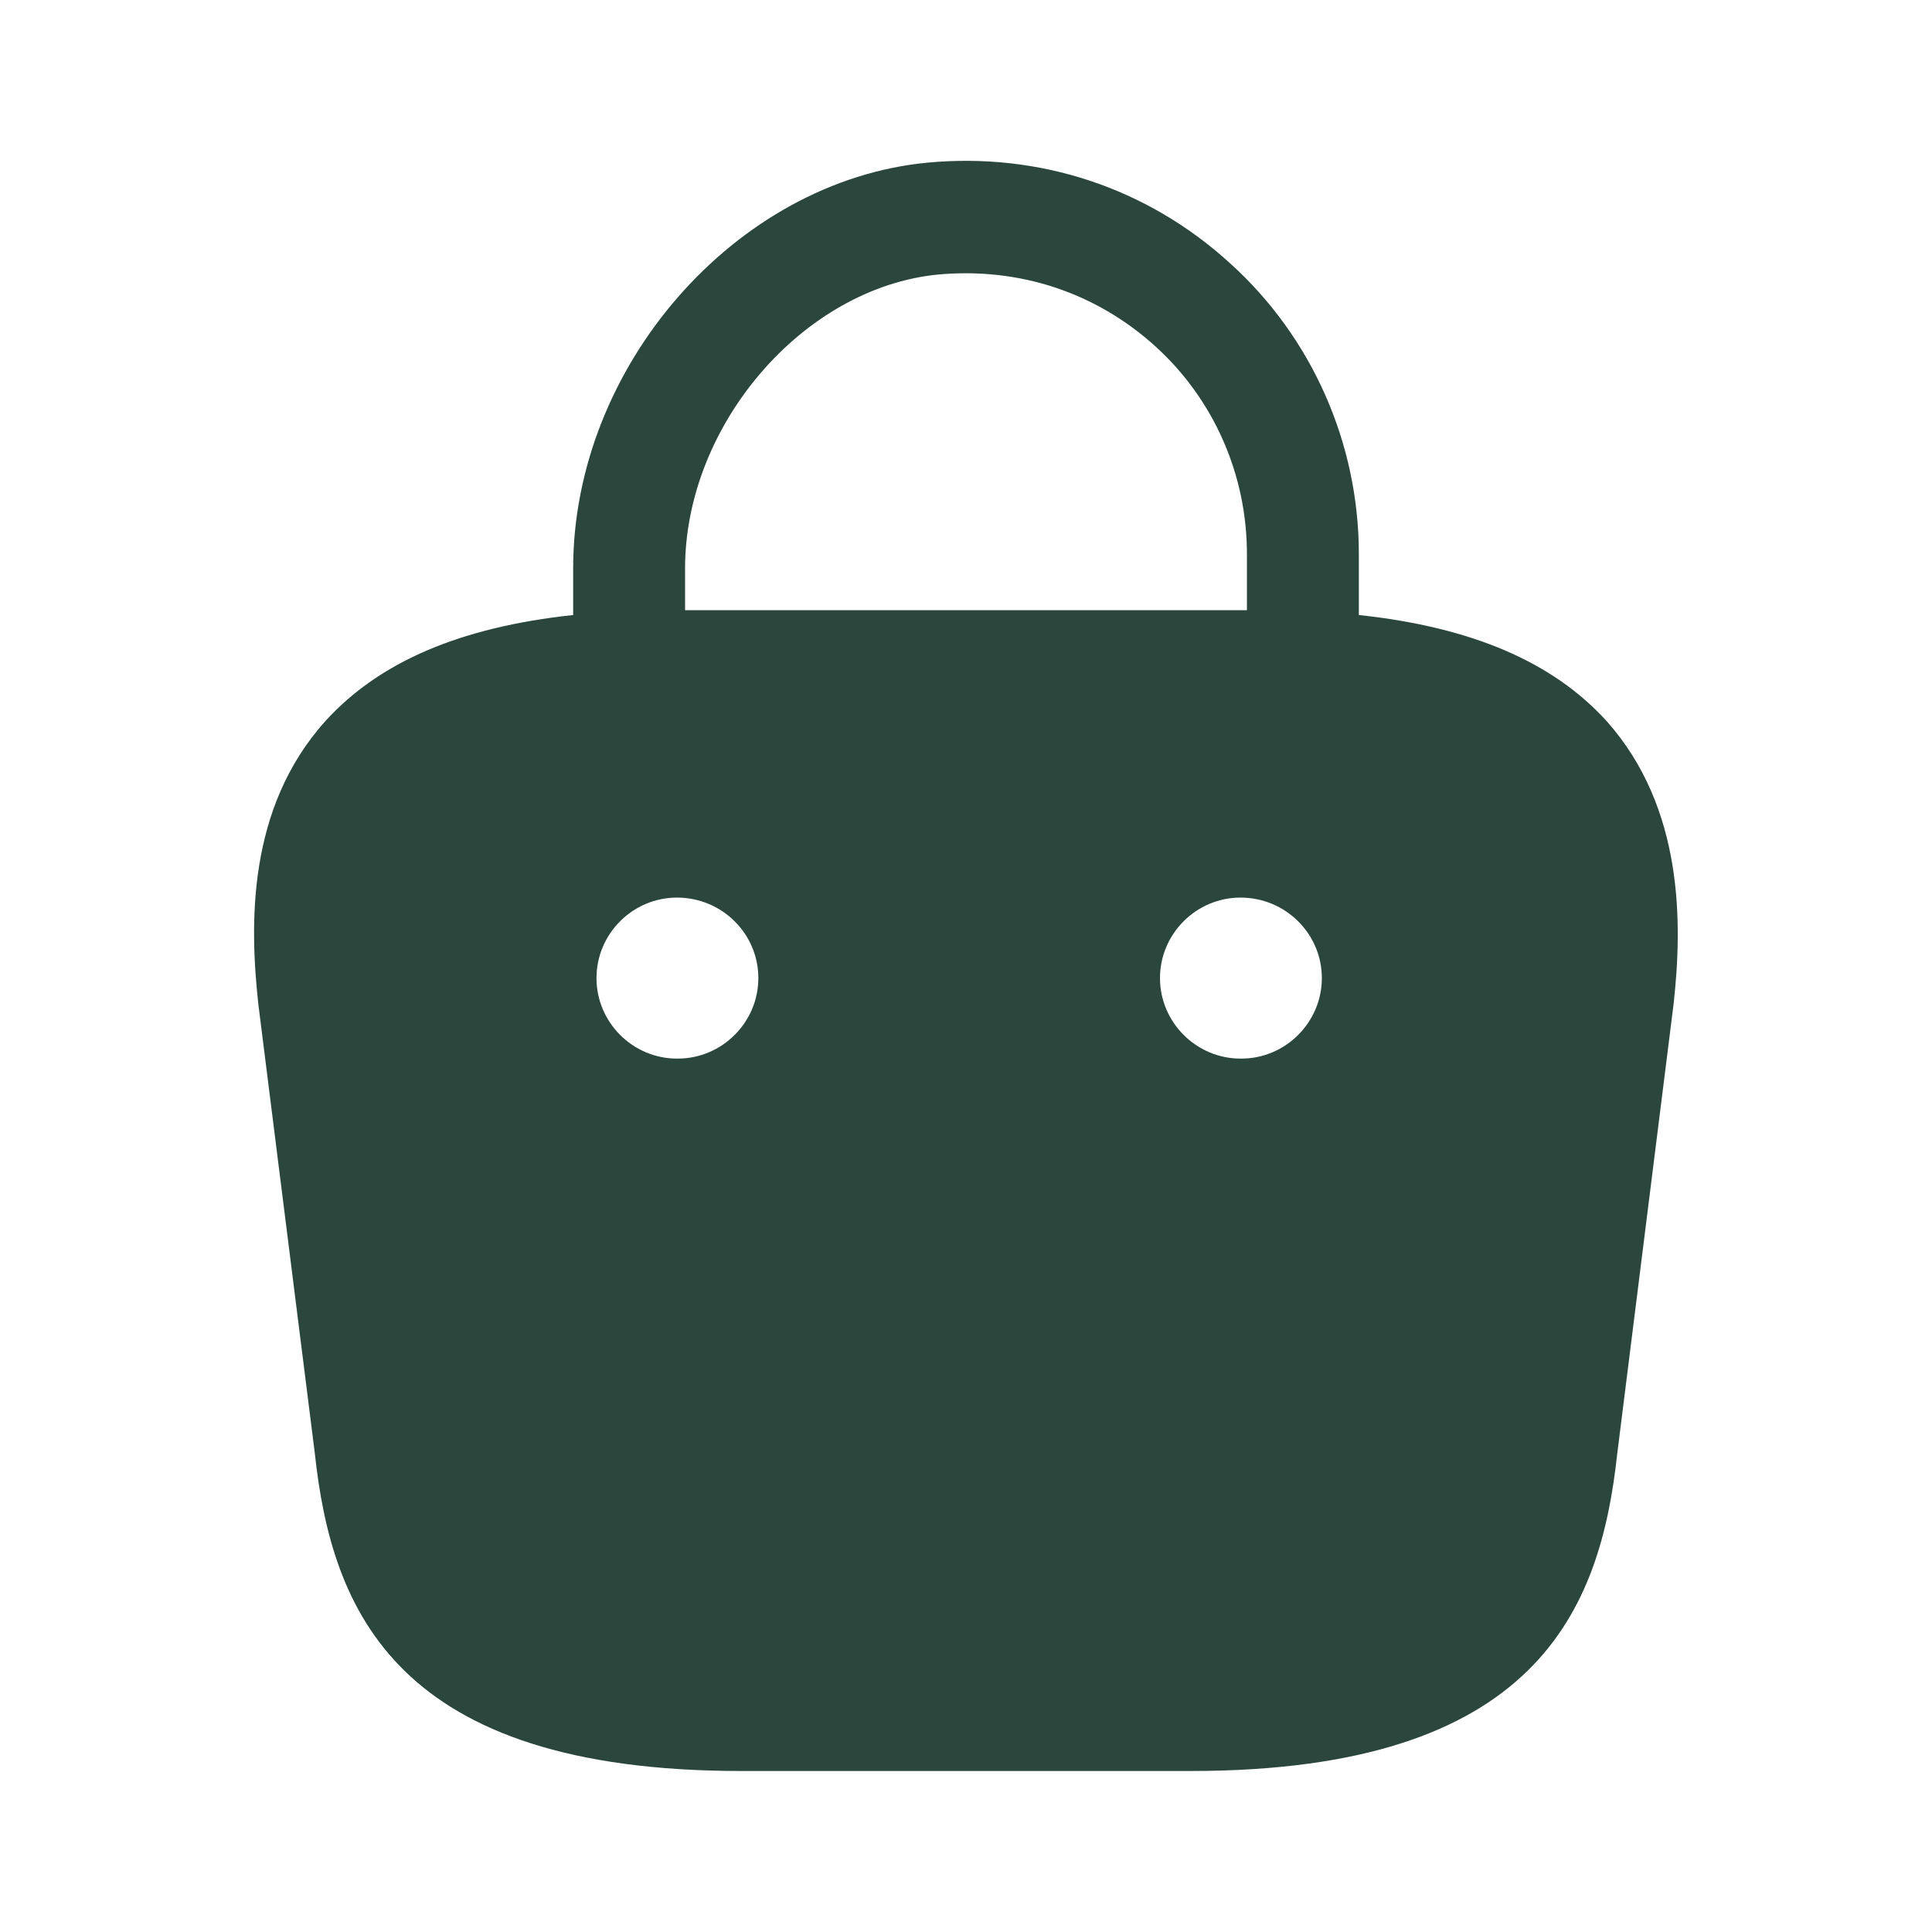
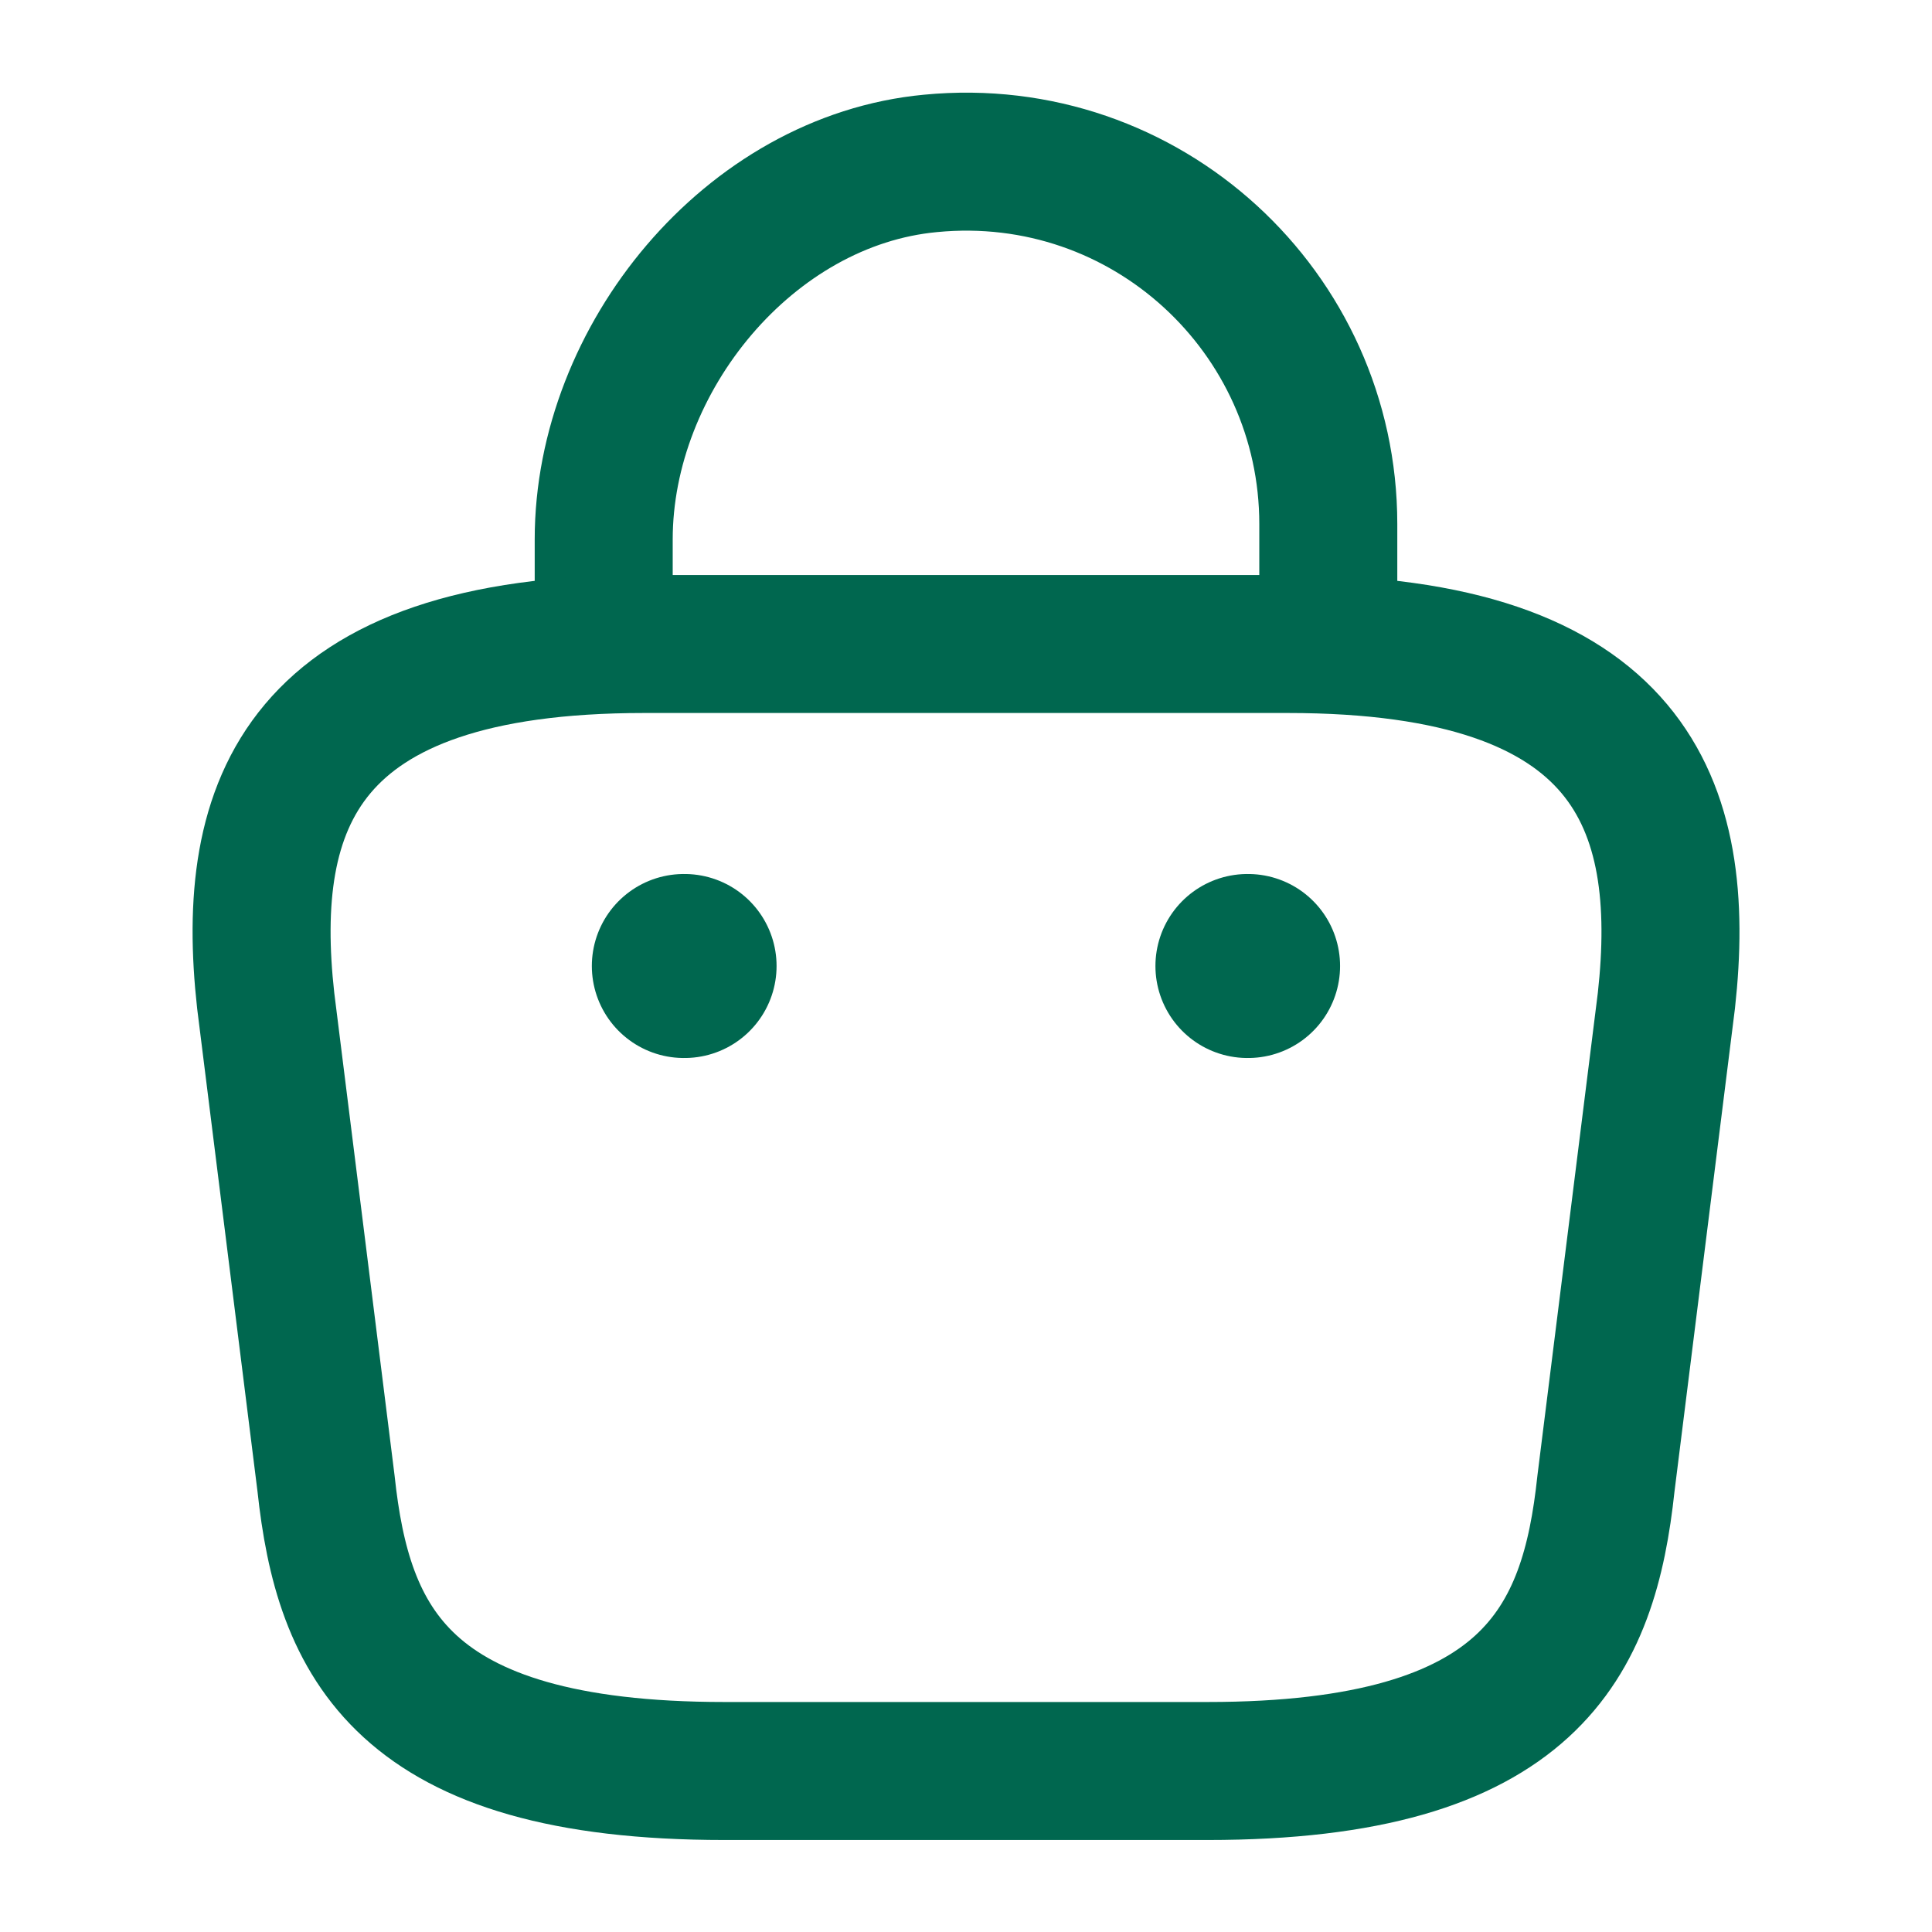
- <svg xmlns="http://www.w3.org/2000/svg" width="27" height="27" viewBox="0 0 27 27" fill="none">
-   <path d="M22.455 10.08C21.701 9.248 20.565 8.764 18.99 8.595V7.74C18.99 6.199 18.337 4.714 17.19 3.679C16.031 2.621 14.524 2.126 12.96 2.273C10.271 2.531 8.01 5.13 8.01 7.943V8.595C6.435 8.764 5.299 9.248 4.545 10.08C3.454 11.295 3.487 12.915 3.611 14.04L4.399 20.306C4.635 22.5 5.524 24.75 10.361 24.75H16.639C21.476 24.75 22.365 22.5 22.601 20.317L23.389 14.029C23.512 12.915 23.535 11.295 22.455 10.08ZM13.117 3.836C14.242 3.735 15.311 4.084 16.144 4.838C16.965 5.58 17.426 6.638 17.426 7.74V8.528H9.574V7.943C9.574 5.94 11.227 4.016 13.117 3.836ZM9.472 14.794H9.461C8.842 14.794 8.336 14.287 8.336 13.669C8.336 13.05 8.842 12.544 9.461 12.544C10.091 12.544 10.598 13.05 10.598 13.669C10.598 14.287 10.091 14.794 9.472 14.794ZM17.348 14.794H17.336C16.718 14.794 16.211 14.287 16.211 13.669C16.211 13.05 16.718 12.544 17.336 12.544C17.966 12.544 18.473 13.05 18.473 13.669C18.473 14.287 17.966 14.794 17.348 14.794Z" fill="#2B463C" />
+ <svg xmlns="http://www.w3.org/2000/svg" width="21" height="21" viewBox="0 0 21 21" fill="none">
+   <path d="M6.562 6.711V5.863C6.562 3.894 8.146 1.96 10.115 1.776C12.46 1.549 14.438 3.395 14.438 5.696V6.904" stroke="#00674F" stroke-width="1.5" stroke-miterlimit="10" stroke-linecap="round" stroke-linejoin="round" />
+   <path d="M7.875 19.25H13.125C16.642 19.25 17.273 17.841 17.456 16.126L18.113 10.876C18.349 8.741 17.736 7 14 7H7C3.264 7 2.651 8.741 2.888 10.876L3.544 16.126C3.728 17.841 4.357 19.25 7.875 19.25Z" stroke="#00674F" stroke-width="1.5" stroke-miterlimit="10" stroke-linecap="round" stroke-linejoin="round" />
+   <path d="M13.559 10.5H13.566" stroke="#00674F" stroke-width="2" stroke-linecap="round" stroke-linejoin="round" />
+   <path d="M7.433 10.5H7.441" stroke="#00674F" stroke-width="2" stroke-linecap="round" stroke-linejoin="round" />
</svg>
